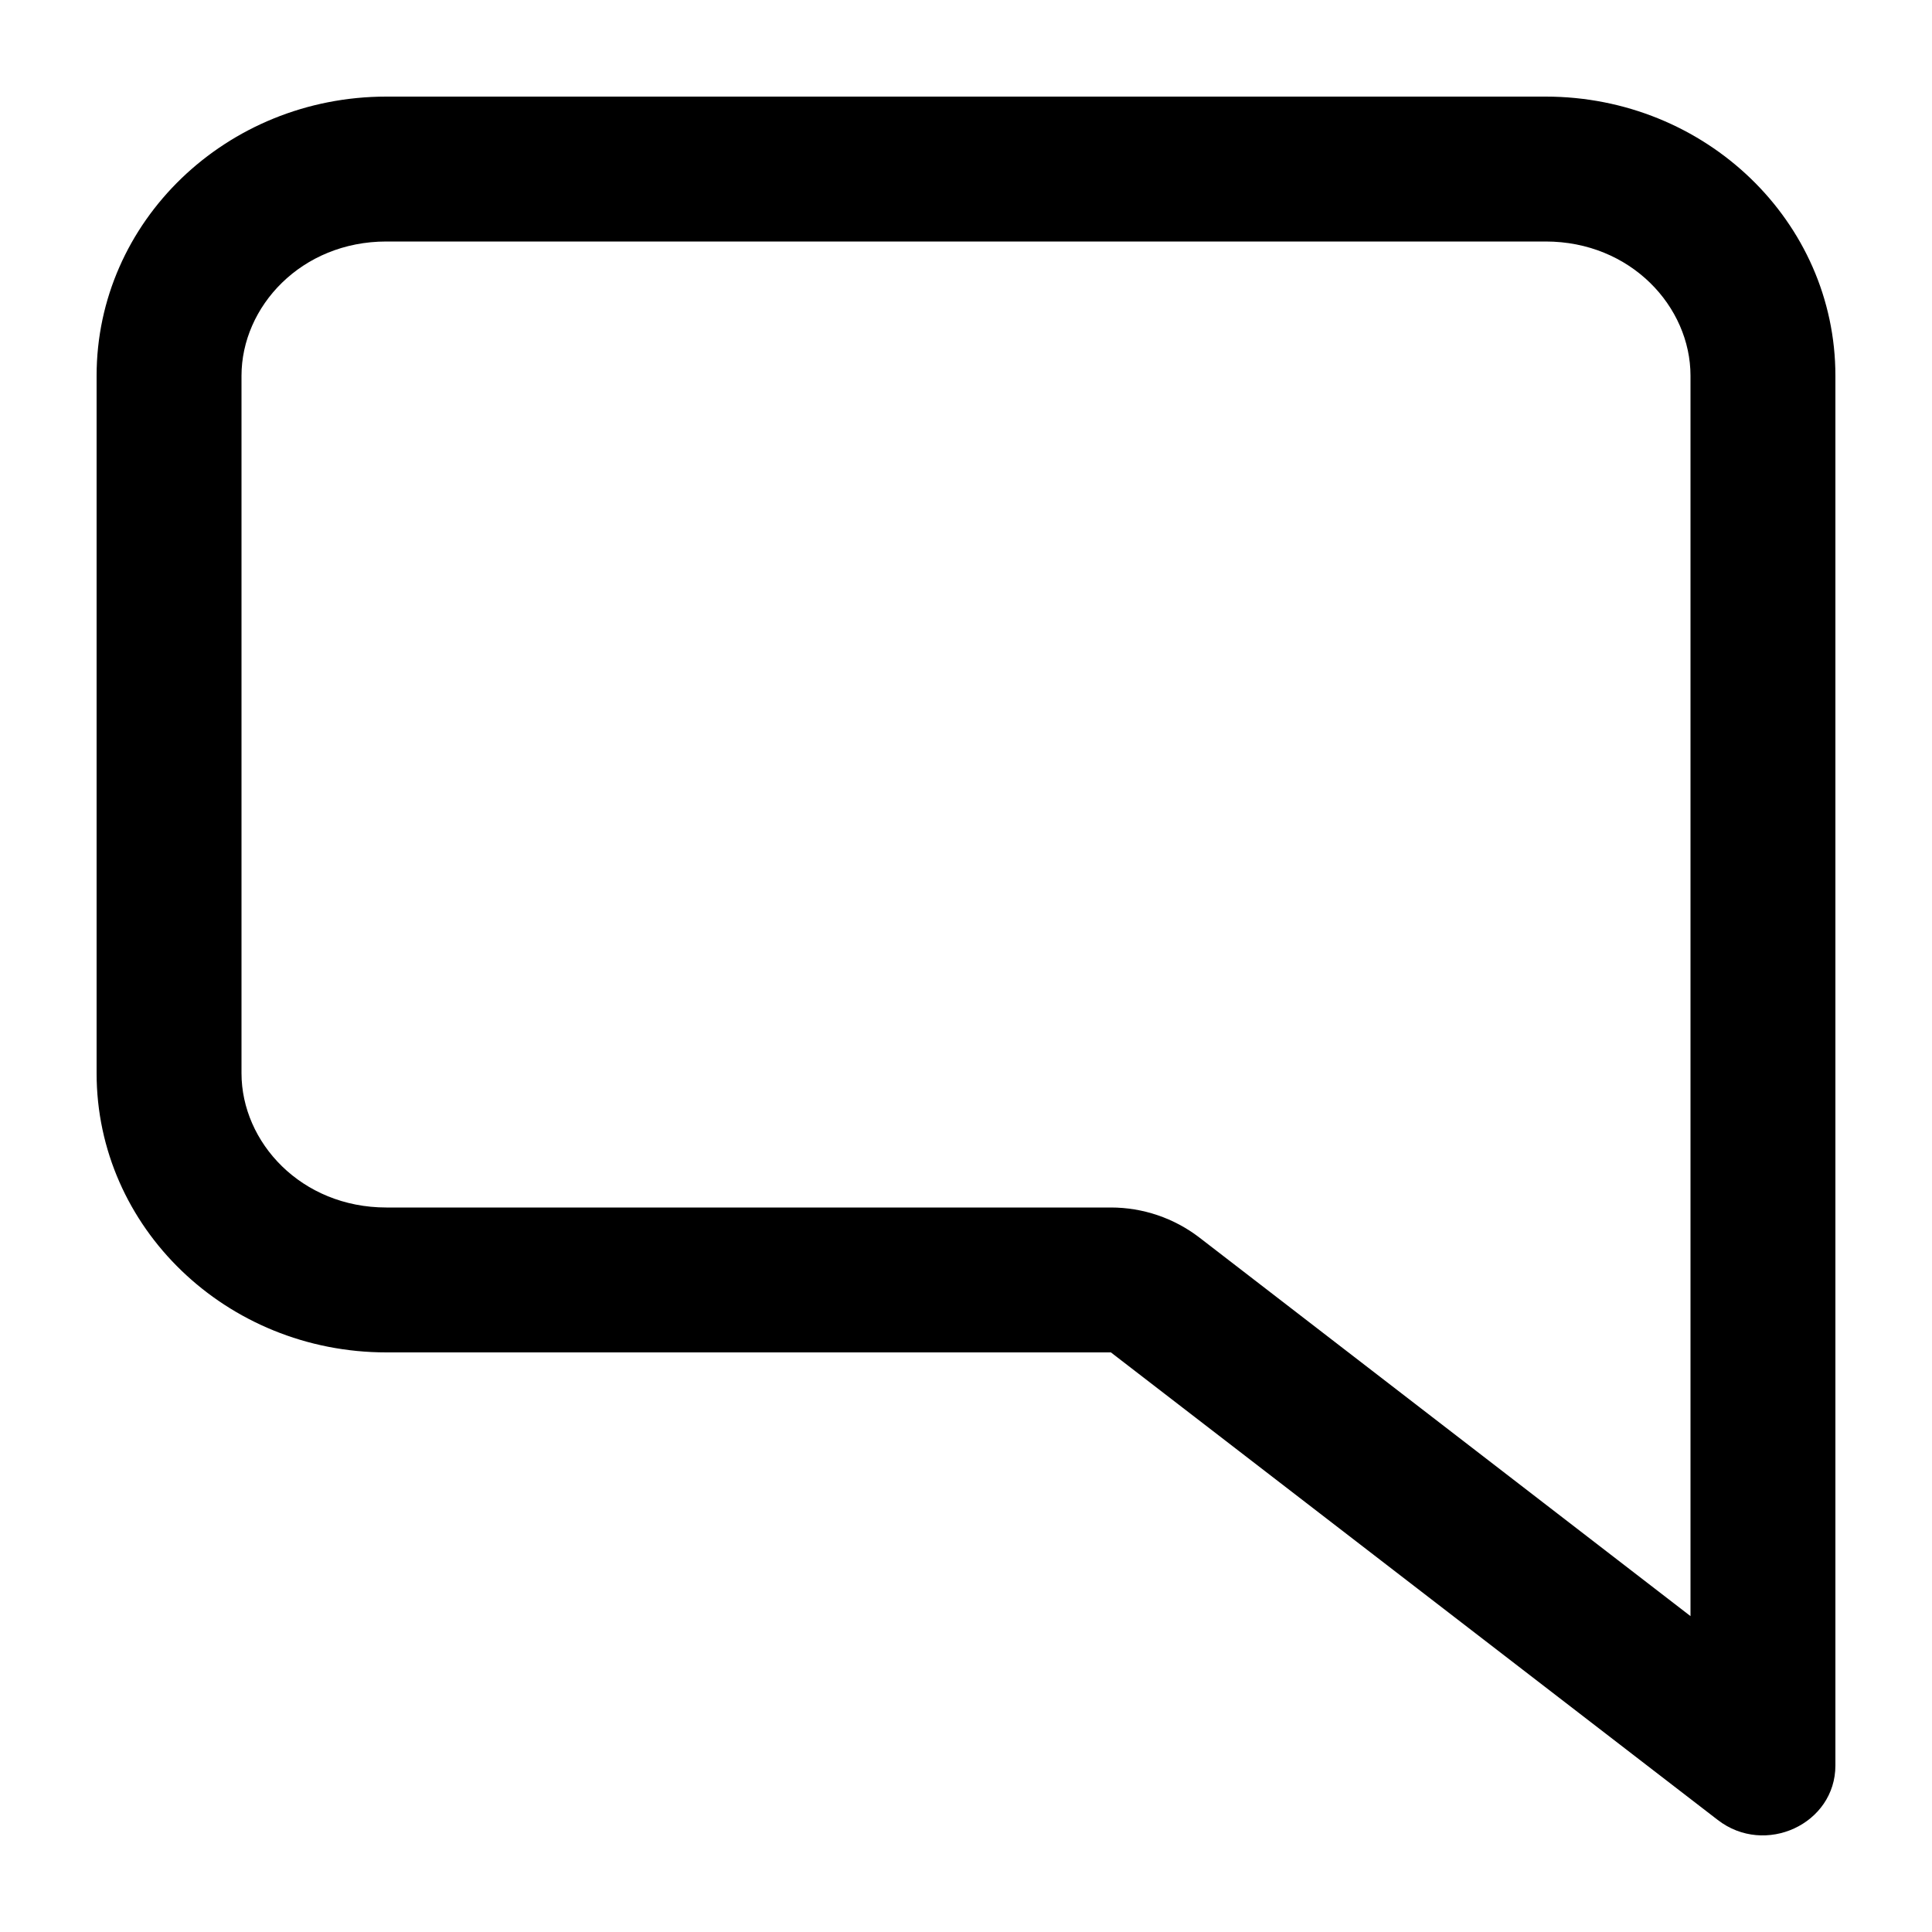
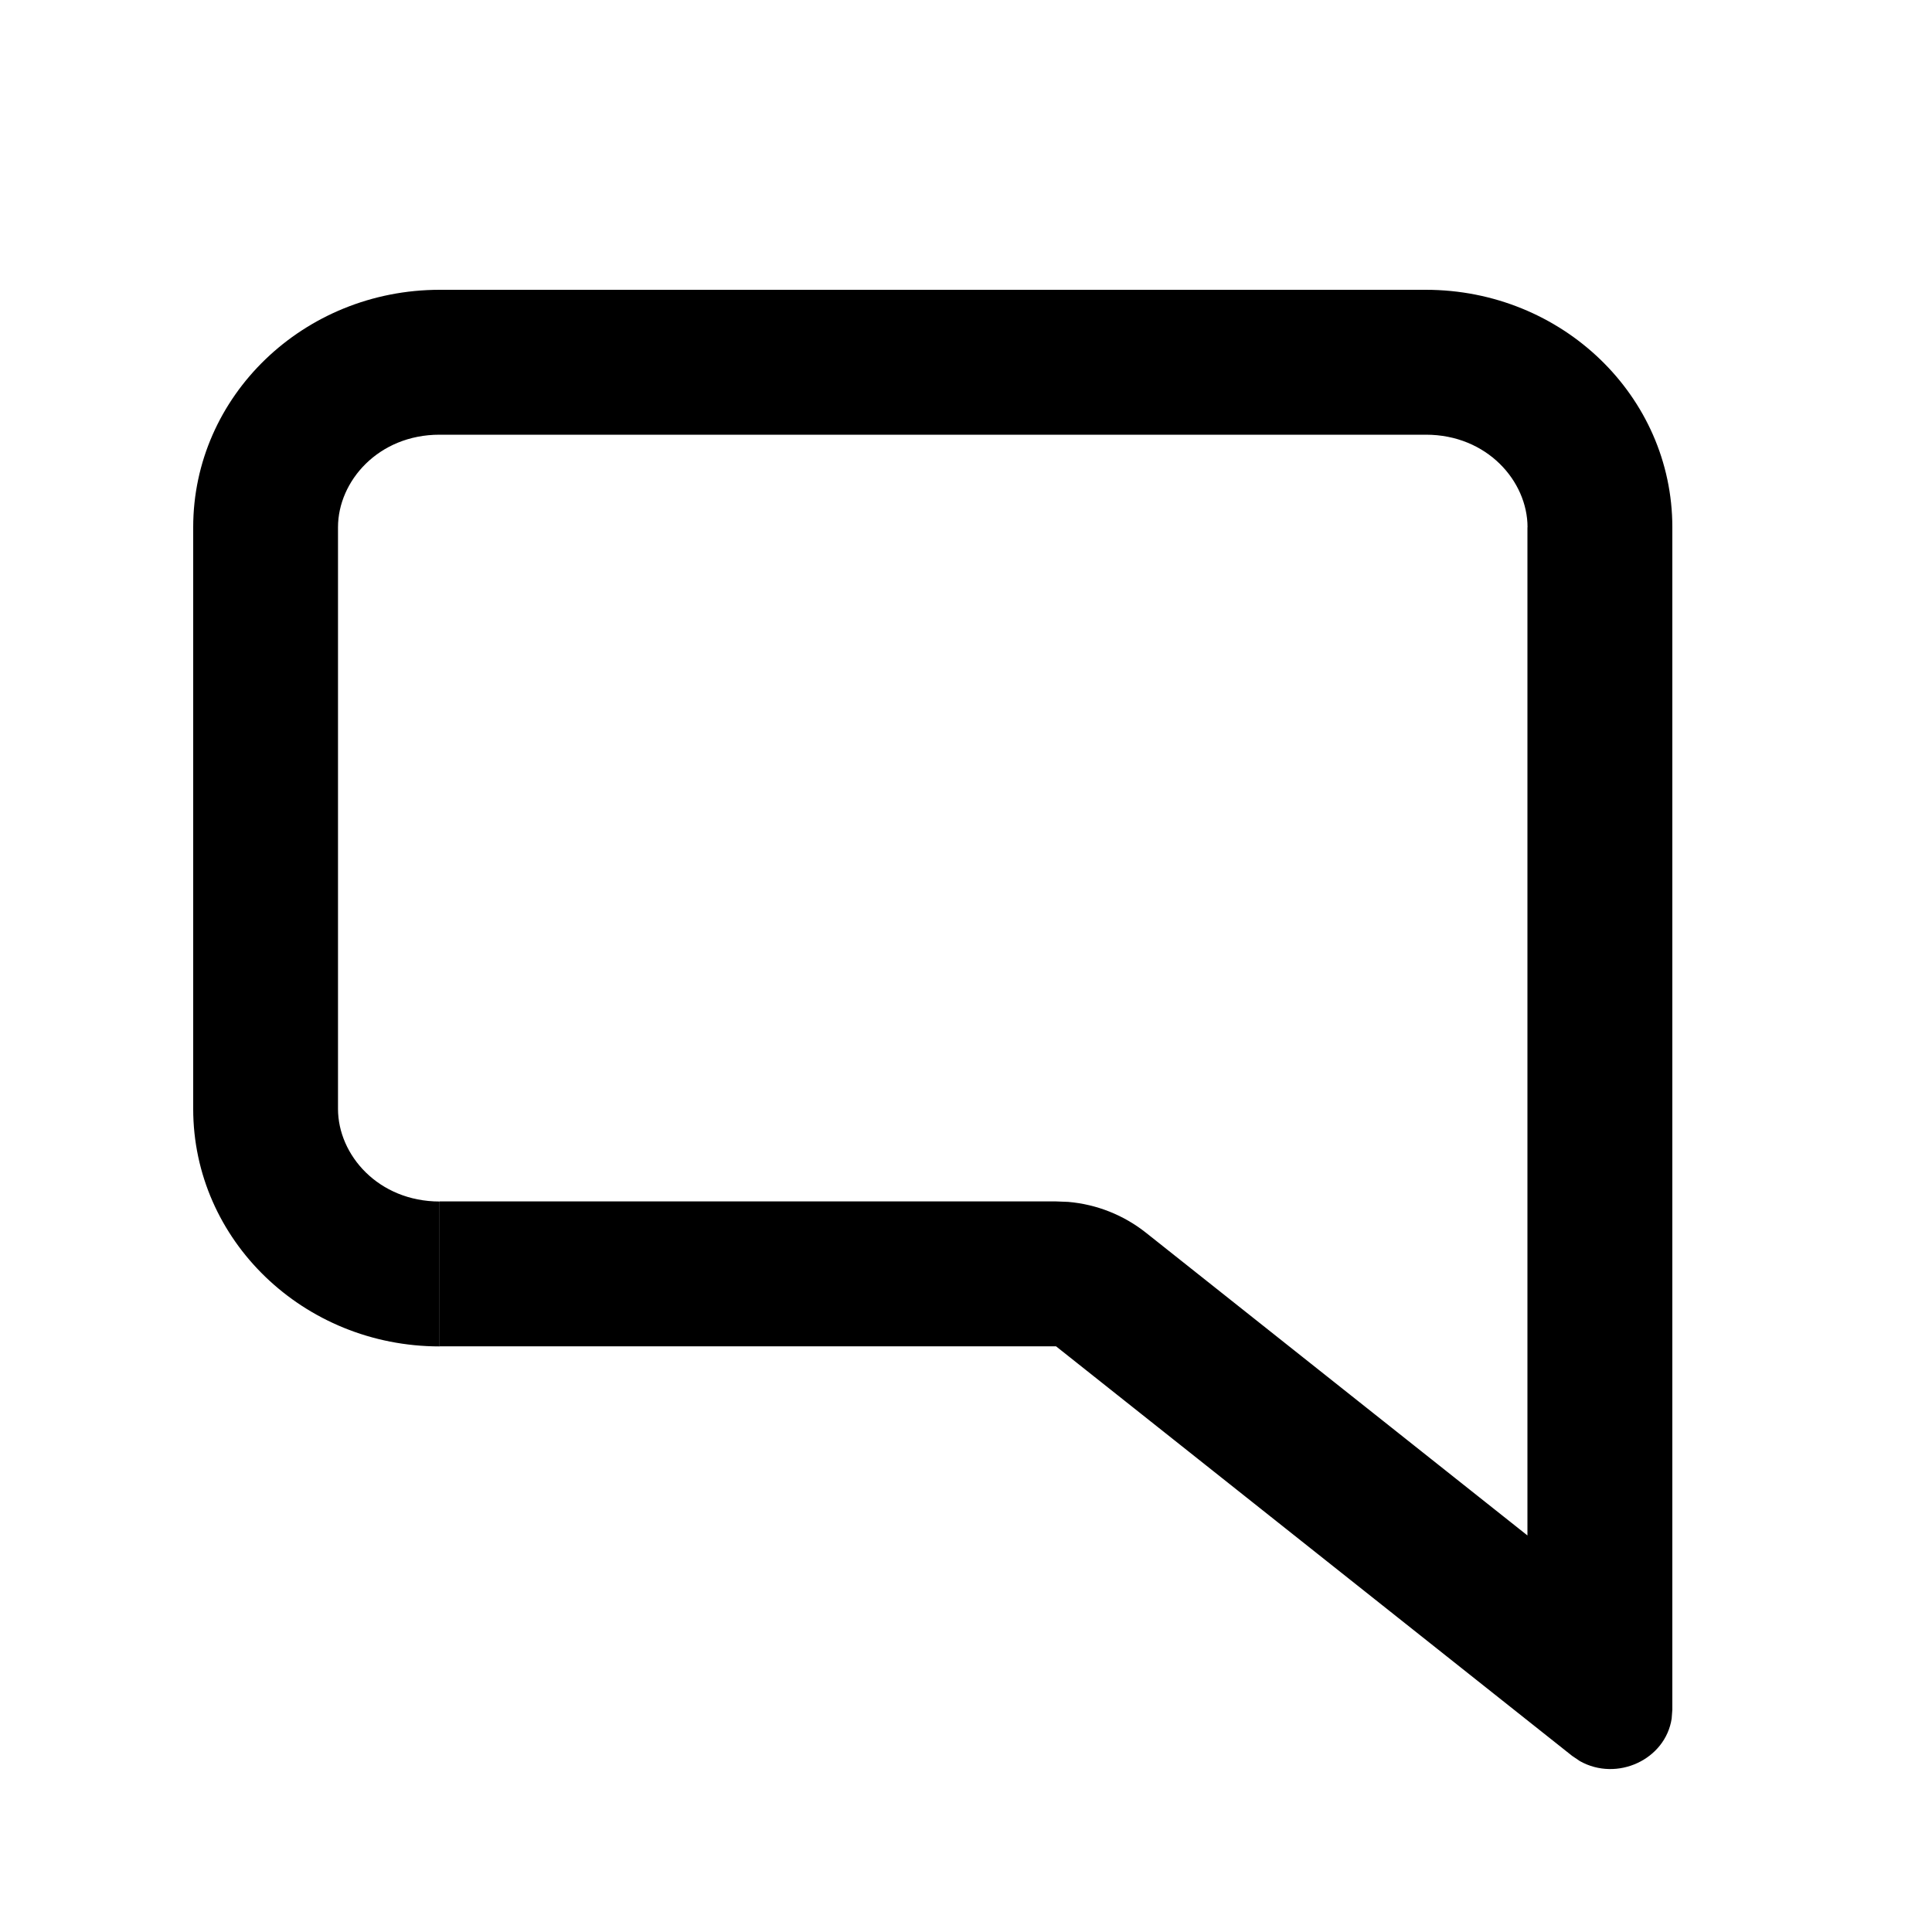
<svg xmlns="http://www.w3.org/2000/svg" width="20" height="20" fill="currentColor" viewBox="0 0 20 20">
-   <path fill-rule="evenodd" d="m11.5 14 6.282 4.84c.49.379 1.218.042 1.218-.564V3.89C19 2.293 17.657 1 16 1H4C2.343 1 1 2.293 1 3.89v7.22C1 12.706 2.343 14 4 14h7.5Zm6 2.73V3.89c0-.715-.618-1.39-1.5-1.39H4c-.882 0-1.5.675-1.5 1.39v7.22c0 .715.618 1.39 1.5 1.39h7.5c.331 0 .653.109.916.311L17.5 16.73Z" clip-rule="evenodd" />
+   <path d="M15.813 5.458c0-.476-.418-.958-1.052-.958H4.55c-.634 0-1.051.482-1.051.958v6.021c0 .477.417.958 1.052.959v1.5C3.142 13.938 2 12.837 2 11.479V5.458C2 4.101 3.142 3 4.552 3H14.76c1.41 0 2.552 1.1 2.552 2.458v12.24l-.007.093c-.065.424-.565.656-.95.44l-.08-.054-5.343-4.24h-6.38v-1.5h6.38l.127.005a1.5 1.5 0 0 1 .805.32l3.948 3.133V5.458Z" class="line (Stroke)" />
</svg>
